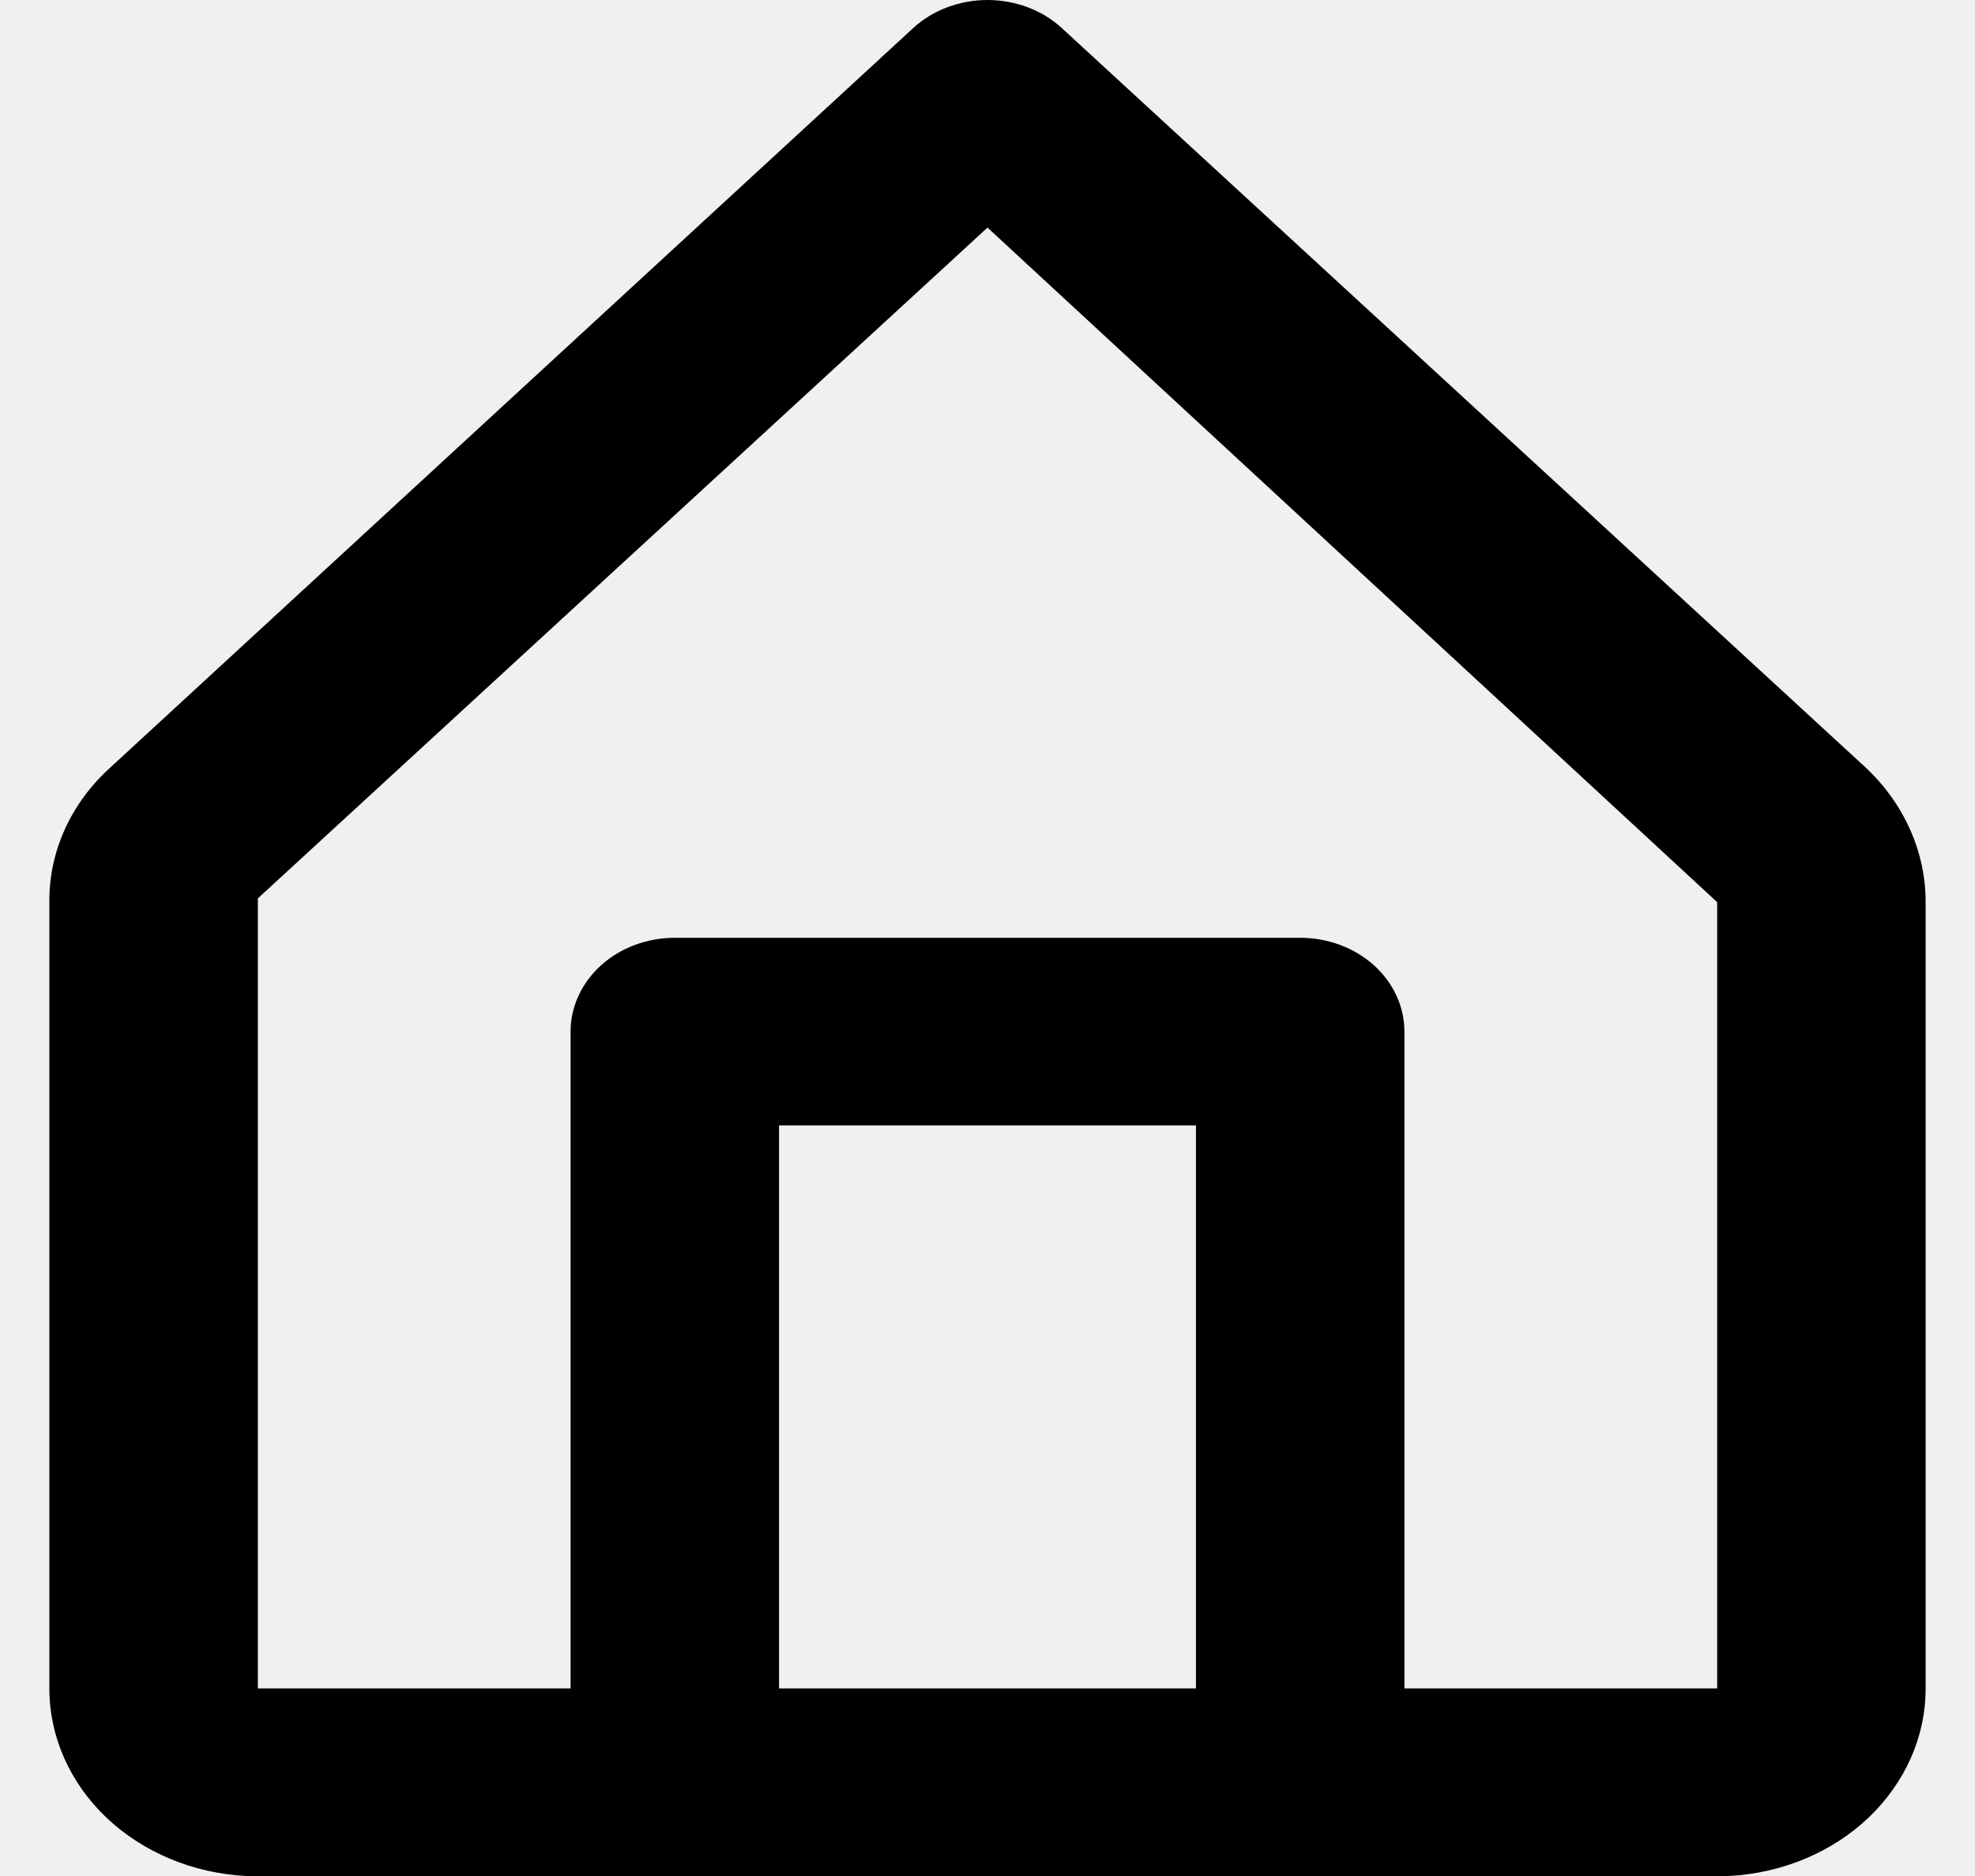
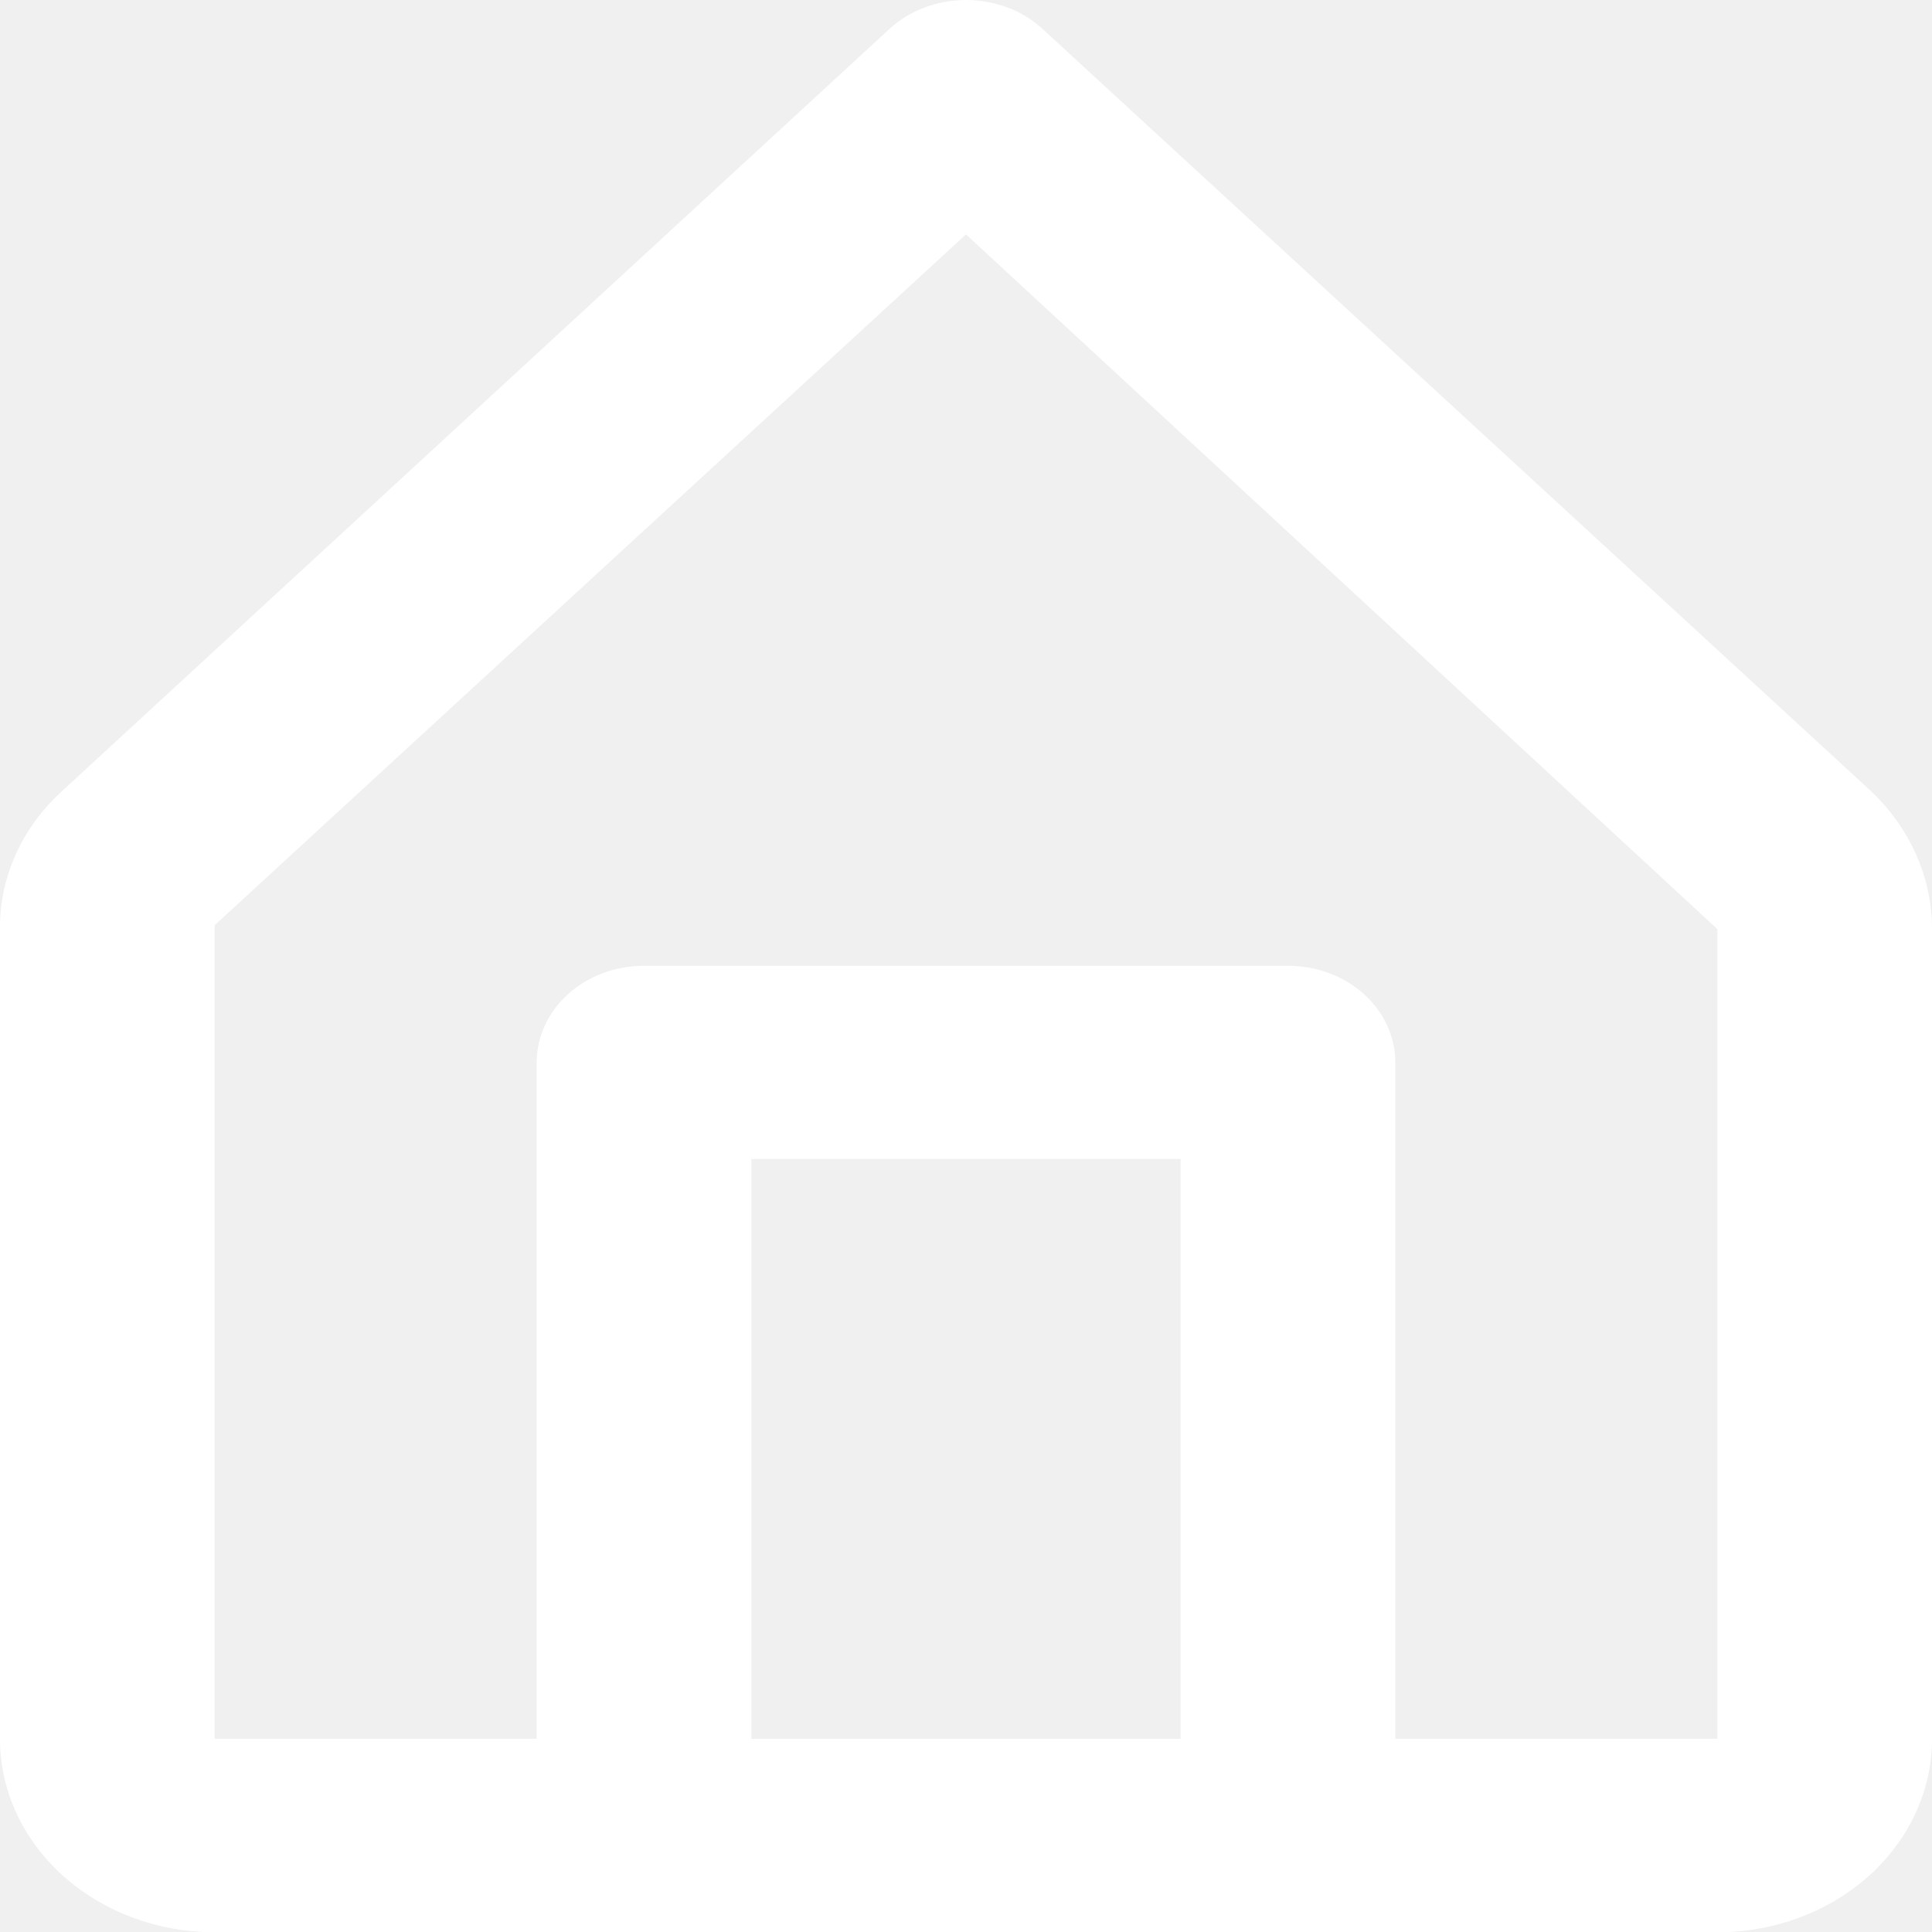
- <svg xmlns="http://www.w3.org/2000/svg" width="20" height="19" viewBox="0 0 20 19" fill="none">
-   <path d="M18.888 7.769L10.749 0.281C10.651 0.192 10.535 0.121 10.406 0.073C10.277 0.025 10.139 0 10 0C9.861 0 9.723 0.025 9.594 0.073C9.465 0.121 9.349 0.192 9.251 0.281L1.112 7.778C0.915 7.957 0.76 8.169 0.655 8.402C0.55 8.636 0.497 8.885 0.5 9.137V17.1C0.499 17.586 0.706 18.054 1.077 18.408C1.448 18.761 1.956 18.973 2.495 19H17.505C18.044 18.973 18.552 18.761 18.923 18.408C19.294 18.054 19.501 17.586 19.5 17.1V9.137C19.501 8.627 19.281 8.136 18.888 7.769ZM7.889 17.1V11.398H12.111V17.1H7.889ZM17.389 17.1H14.222V10.448C14.222 10.196 14.111 9.955 13.913 9.776C13.715 9.598 13.447 9.498 13.167 9.498H6.833C6.553 9.498 6.285 9.598 6.087 9.776C5.889 9.955 5.778 10.196 5.778 10.448V17.1H2.611V9.099L10 2.305L17.389 9.137V17.1Z" fill="black" />
+ <svg xmlns="http://www.w3.org/2000/svg" width="19" height="19" viewBox="0 0 19 19" fill="none">
+   <path d="M18.388 7.769L10.249 0.281C10.151 0.192 10.035 0.121 9.906 0.073C9.777 0.025 9.639 0 9.5 0C9.361 0 9.223 0.025 9.094 0.073C8.965 0.121 8.849 0.192 8.751 0.281L0.612 7.778C0.415 7.957 0.26 8.169 0.155 8.402C0.05 8.636 -0.003 8.885 0 9.137V17.1C-0.001 17.586 0.206 18.054 0.577 18.408C0.948 18.761 1.456 18.973 1.995 19H17.005C17.544 18.973 18.052 18.761 18.423 18.408C18.794 18.054 19.001 17.586 19 17.1V9.137C19.001 8.627 18.781 8.136 18.388 7.769ZM7.389 17.1V11.398H11.611V17.1H7.389ZM16.889 17.1H13.722V10.448C13.722 10.196 13.611 9.955 13.413 9.776C13.215 9.598 12.947 9.498 12.667 9.498H6.333C6.053 9.498 5.785 9.598 5.587 9.776C5.389 9.955 5.278 10.196 5.278 10.448V17.1H2.111V9.099L9.5 2.305L16.889 9.137V17.1Z" fill="white" />
</svg>
